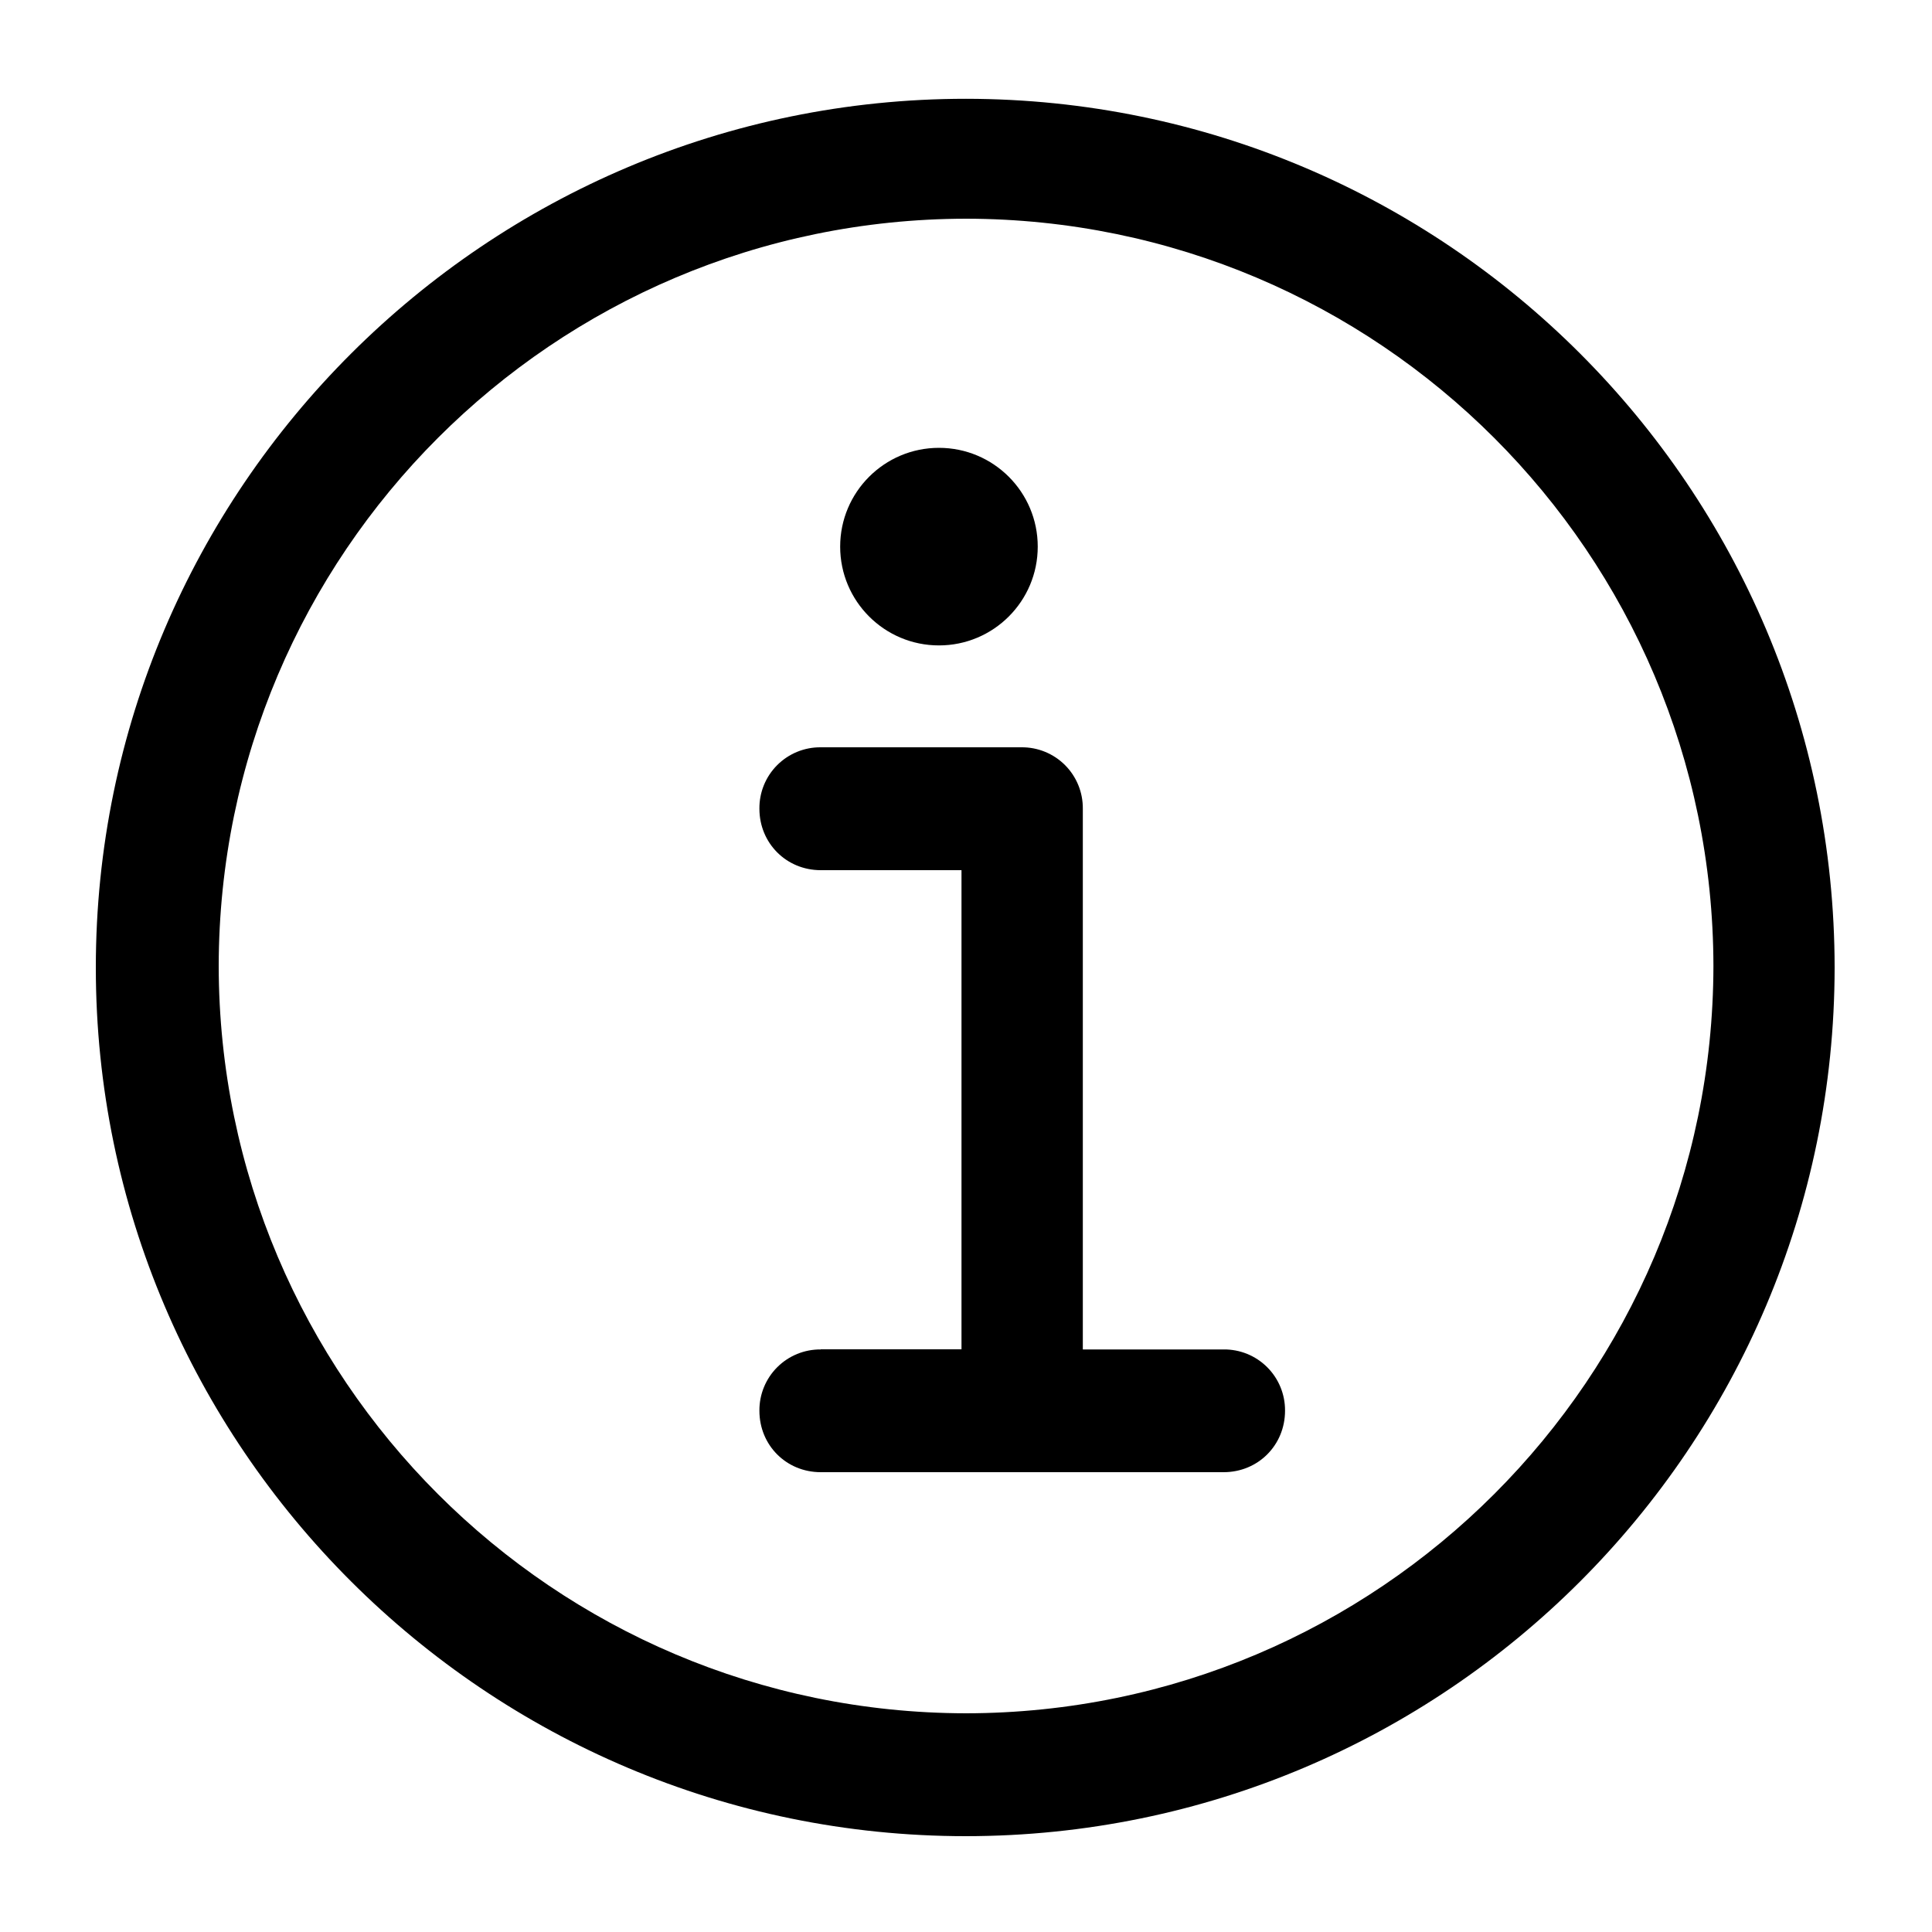
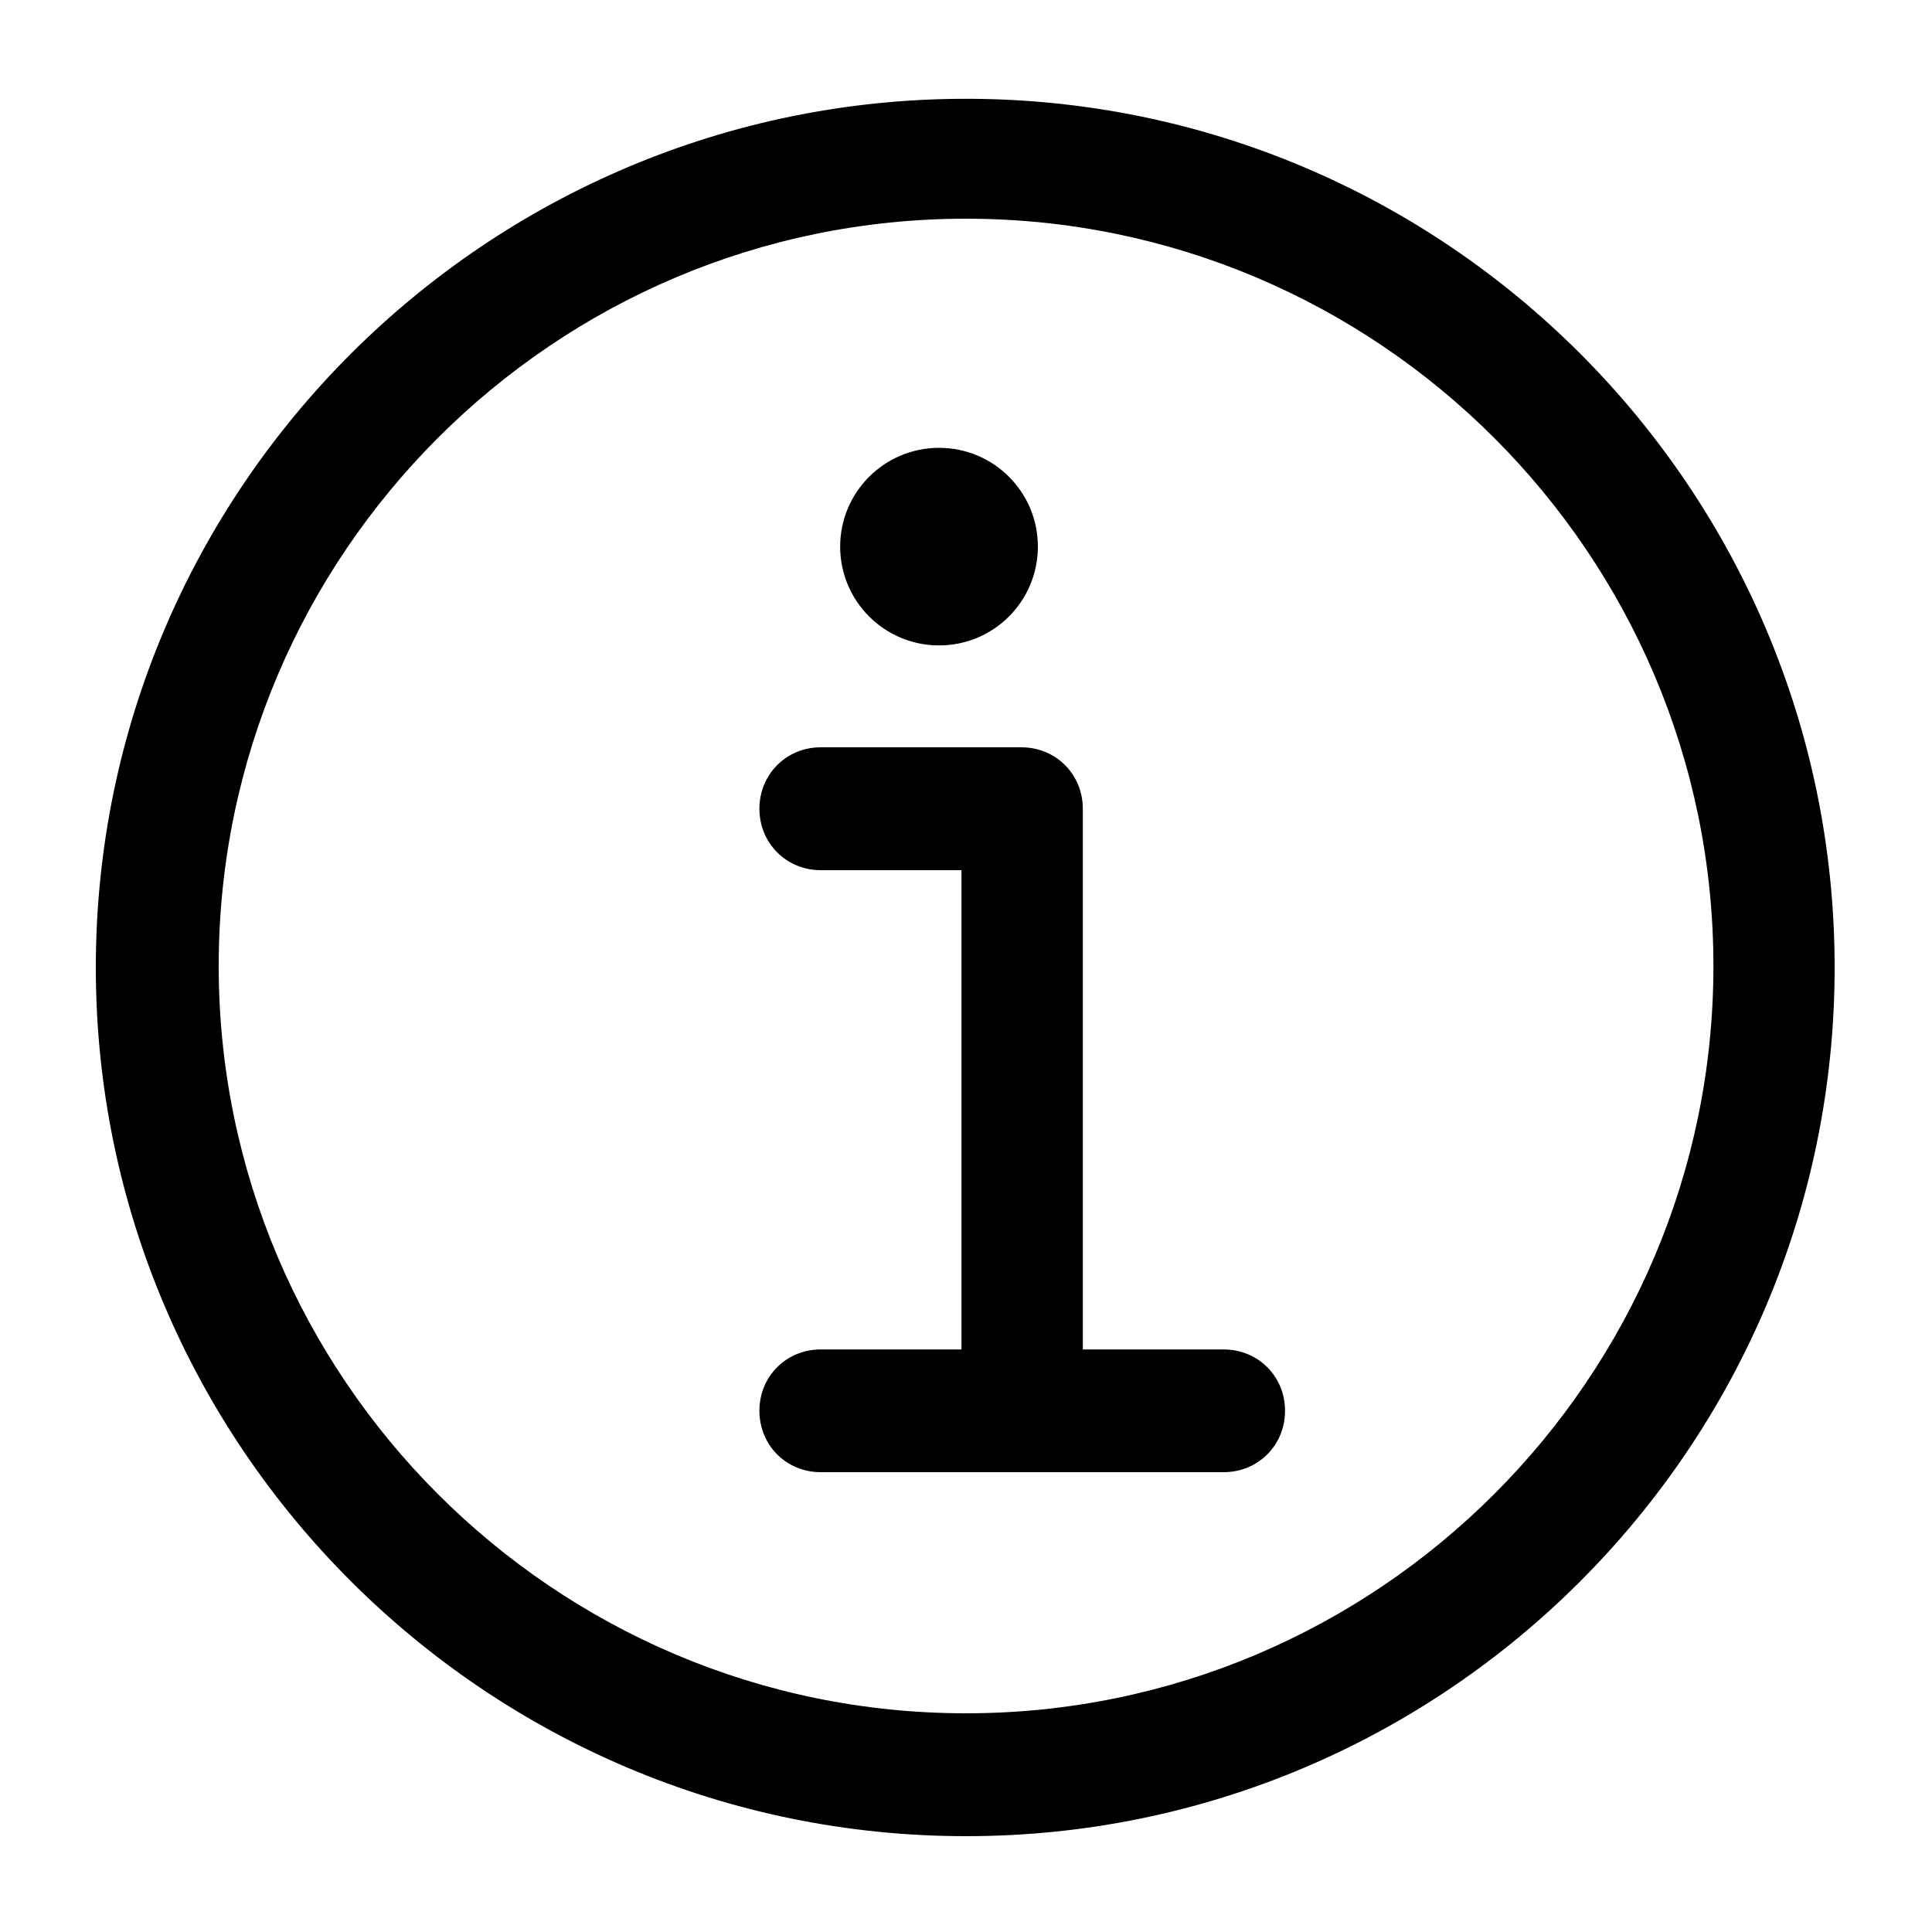
<svg xmlns="http://www.w3.org/2000/svg" width="15" height="15" viewBox="0 0 15 15" fill="none">
-   <path d="M7.5 14.256a6.749 6.749 0 0 0 6.744-6.744A6.75 6.75 0 0 0 7.5.767C3.78.767.744 3.791.744 7.512c0 3.72 3.035 6.744 6.756 6.744zm0-12.558A5.811 5.811 0 0 1 13.303 7.5 5.811 5.811 0 0 1 7.5 13.302 5.811 5.811 0 0 1 1.698 7.5 5.811 5.811 0 0 1 7.5 1.698z" fill="#000" />
-   <path d="M6.372 10.477a.472.472 0 0 0-.476.476c0 .268.209.477.476.477H9.5c.268 0 .477-.21.477-.477a.472.472 0 0 0-.477-.476H8.407V6.279a.472.472 0 0 0-.477-.477H6.372a.472.472 0 0 0-.476.477c0 .267.209.477.476.477h1.093v3.72H6.372zM7.29 5.011a.767.767 0 1 0 0-1.534.767.767 0 0 0 0 1.534z" fill="#000" />
+   <path d="M7.5 14.256C11.221 14.256 14.244 11.232 14.244 7.512C14.244 3.791 11.221 0.767 7.5 0.767C3.779 0.767 0.744 3.791 0.744 7.512C0.744 11.232 3.779 14.256 7.5 14.256ZM7.5 1.698C10.698 1.698 13.303 4.302 13.303 7.5C13.303 10.698 10.698 13.302 7.5 13.302C4.303 13.302 1.698 10.698 1.698 7.5C1.698 4.302 4.303 1.698 7.5 1.698Z" fill="black" />
+   <path d="M6.372 10.477C6.105 10.477 5.896 10.686 5.896 10.953C5.896 11.221 6.105 11.43 6.372 11.43H9.5C9.768 11.43 9.977 11.221 9.977 10.953C9.977 10.686 9.768 10.477 9.5 10.477H8.407V6.279C8.407 6.012 8.198 5.802 7.93 5.802H6.372C6.105 5.802 5.896 6.012 5.896 6.279C5.896 6.546 6.105 6.756 6.372 6.756H7.465V10.477H6.372Z" fill="black" />
+   <path d="M7.291 5.011C7.715 5.011 8.058 4.668 8.058 4.244C8.058 3.82 7.715 3.477 7.291 3.477C6.867 3.477 6.523 3.82 6.523 4.244C6.523 4.668 6.867 5.011 7.291 5.011Z" fill="black" />
</svg>
